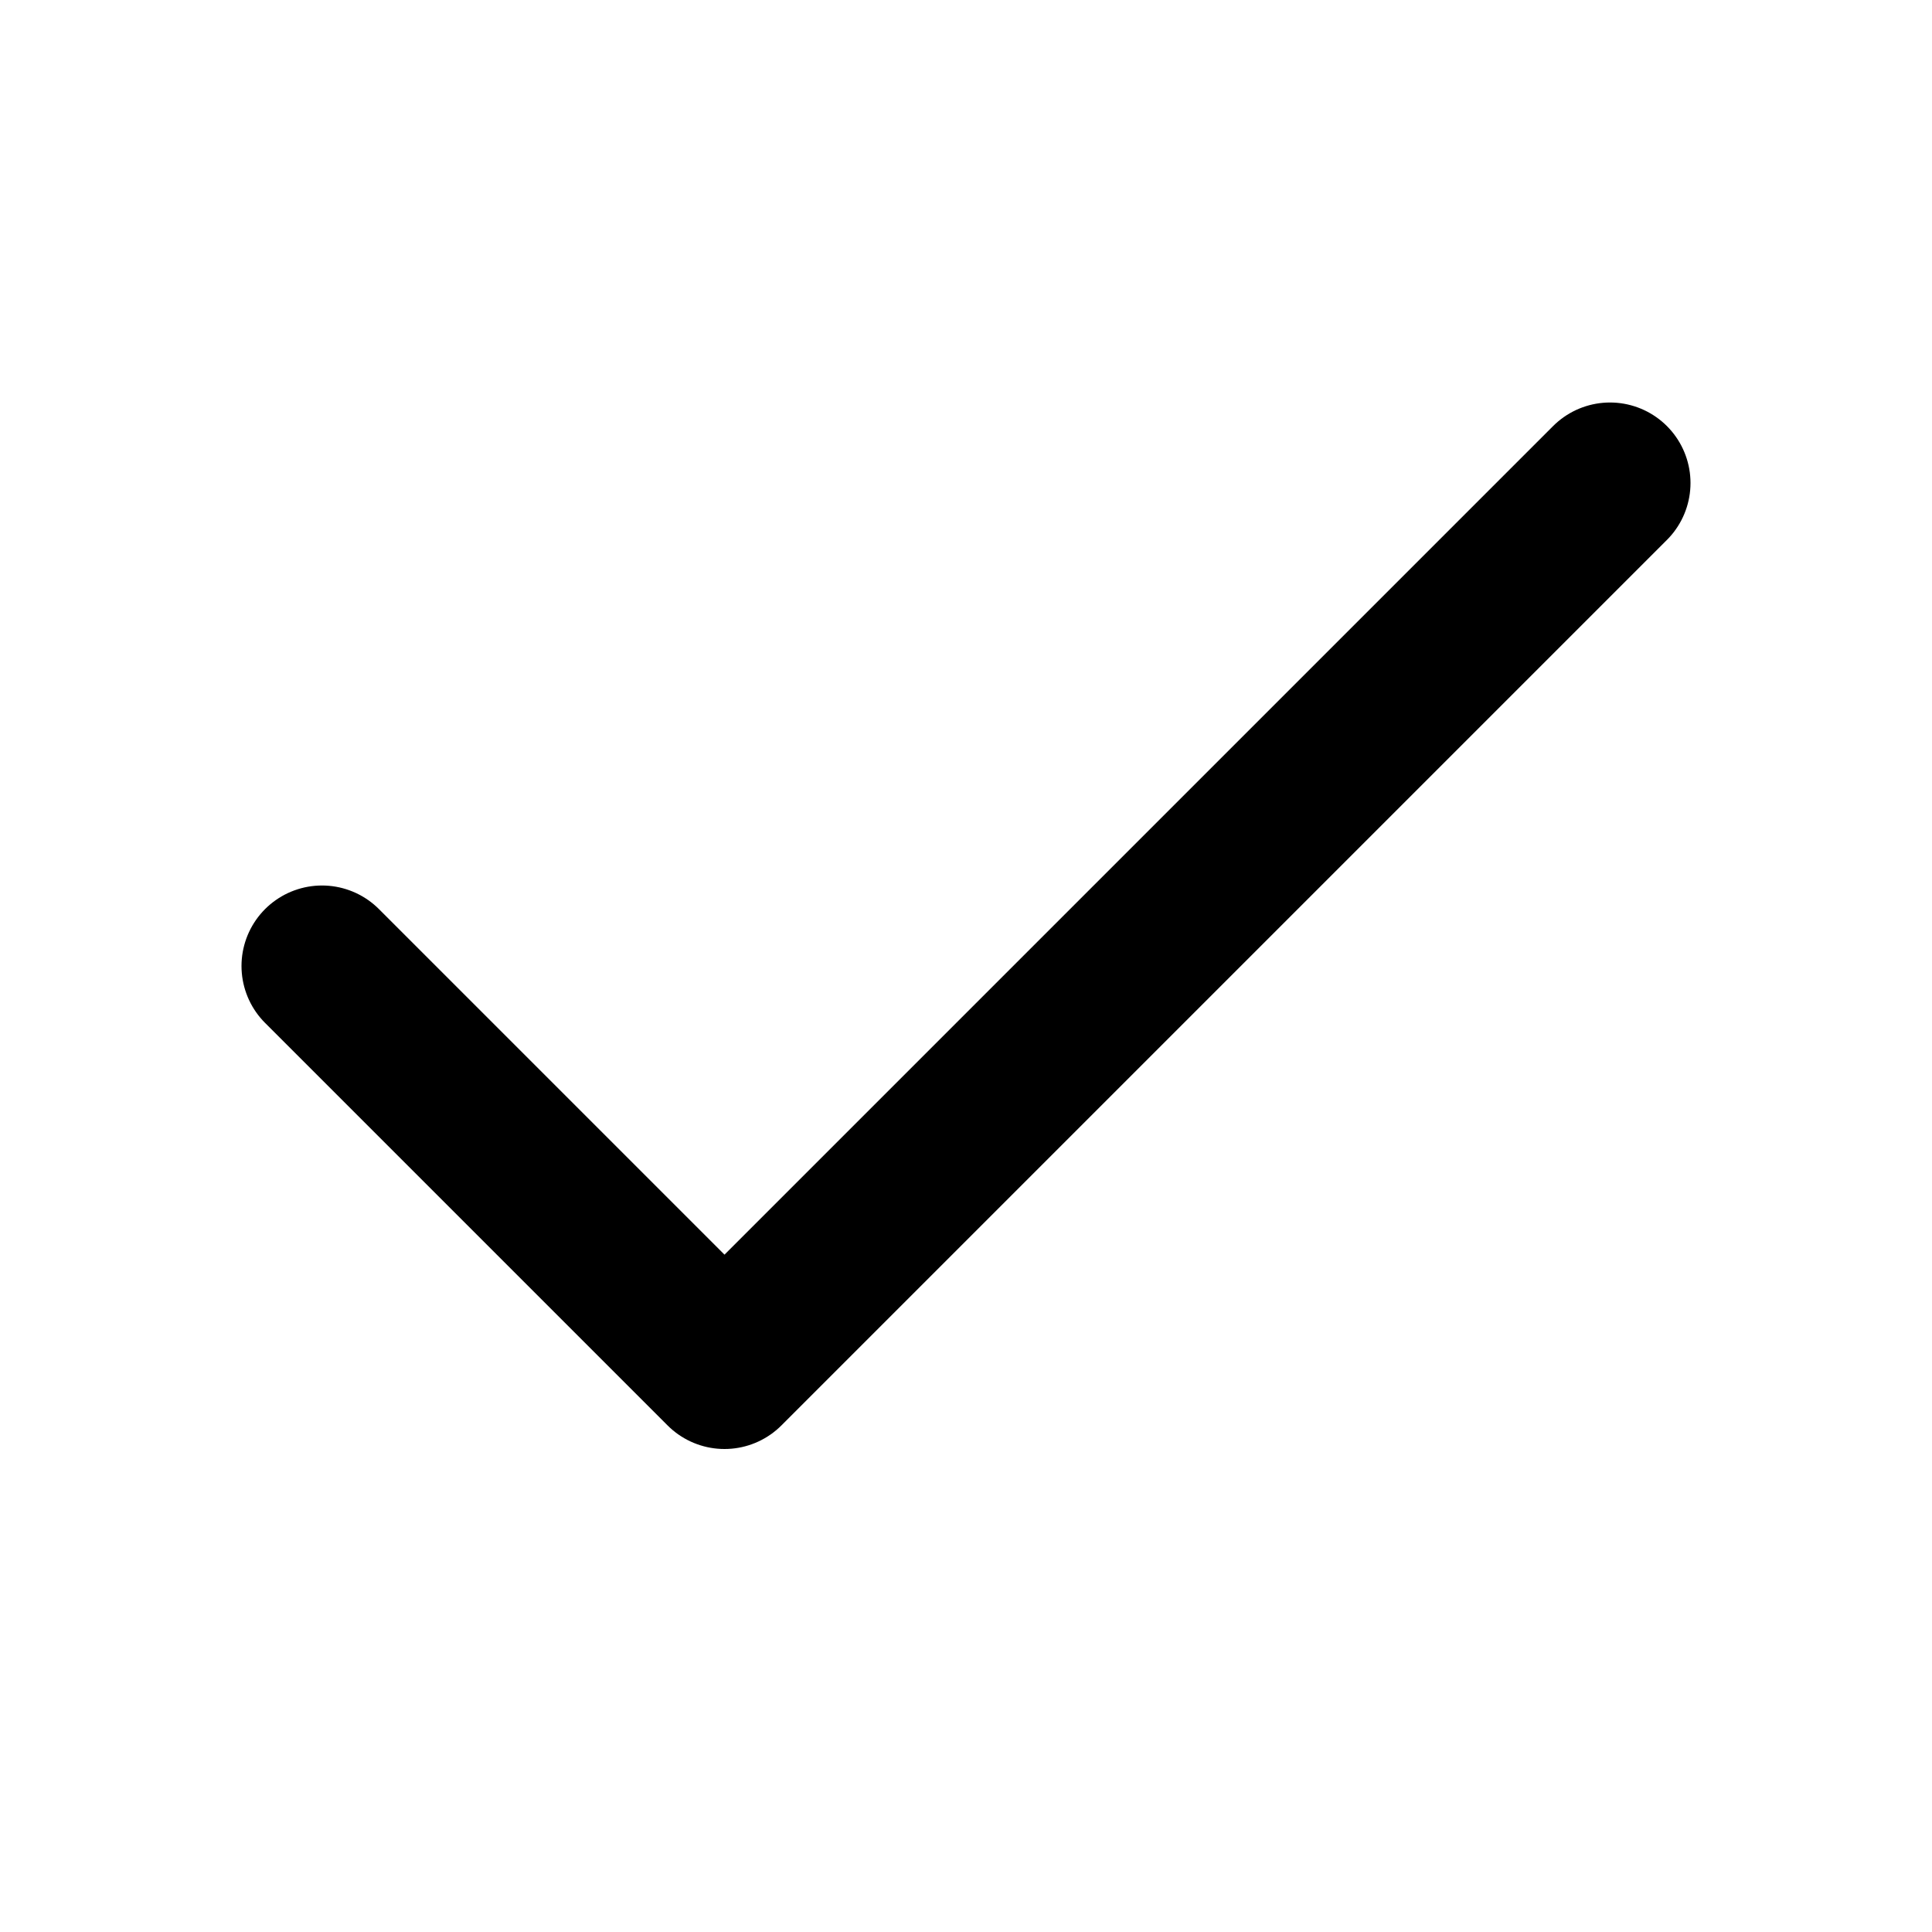
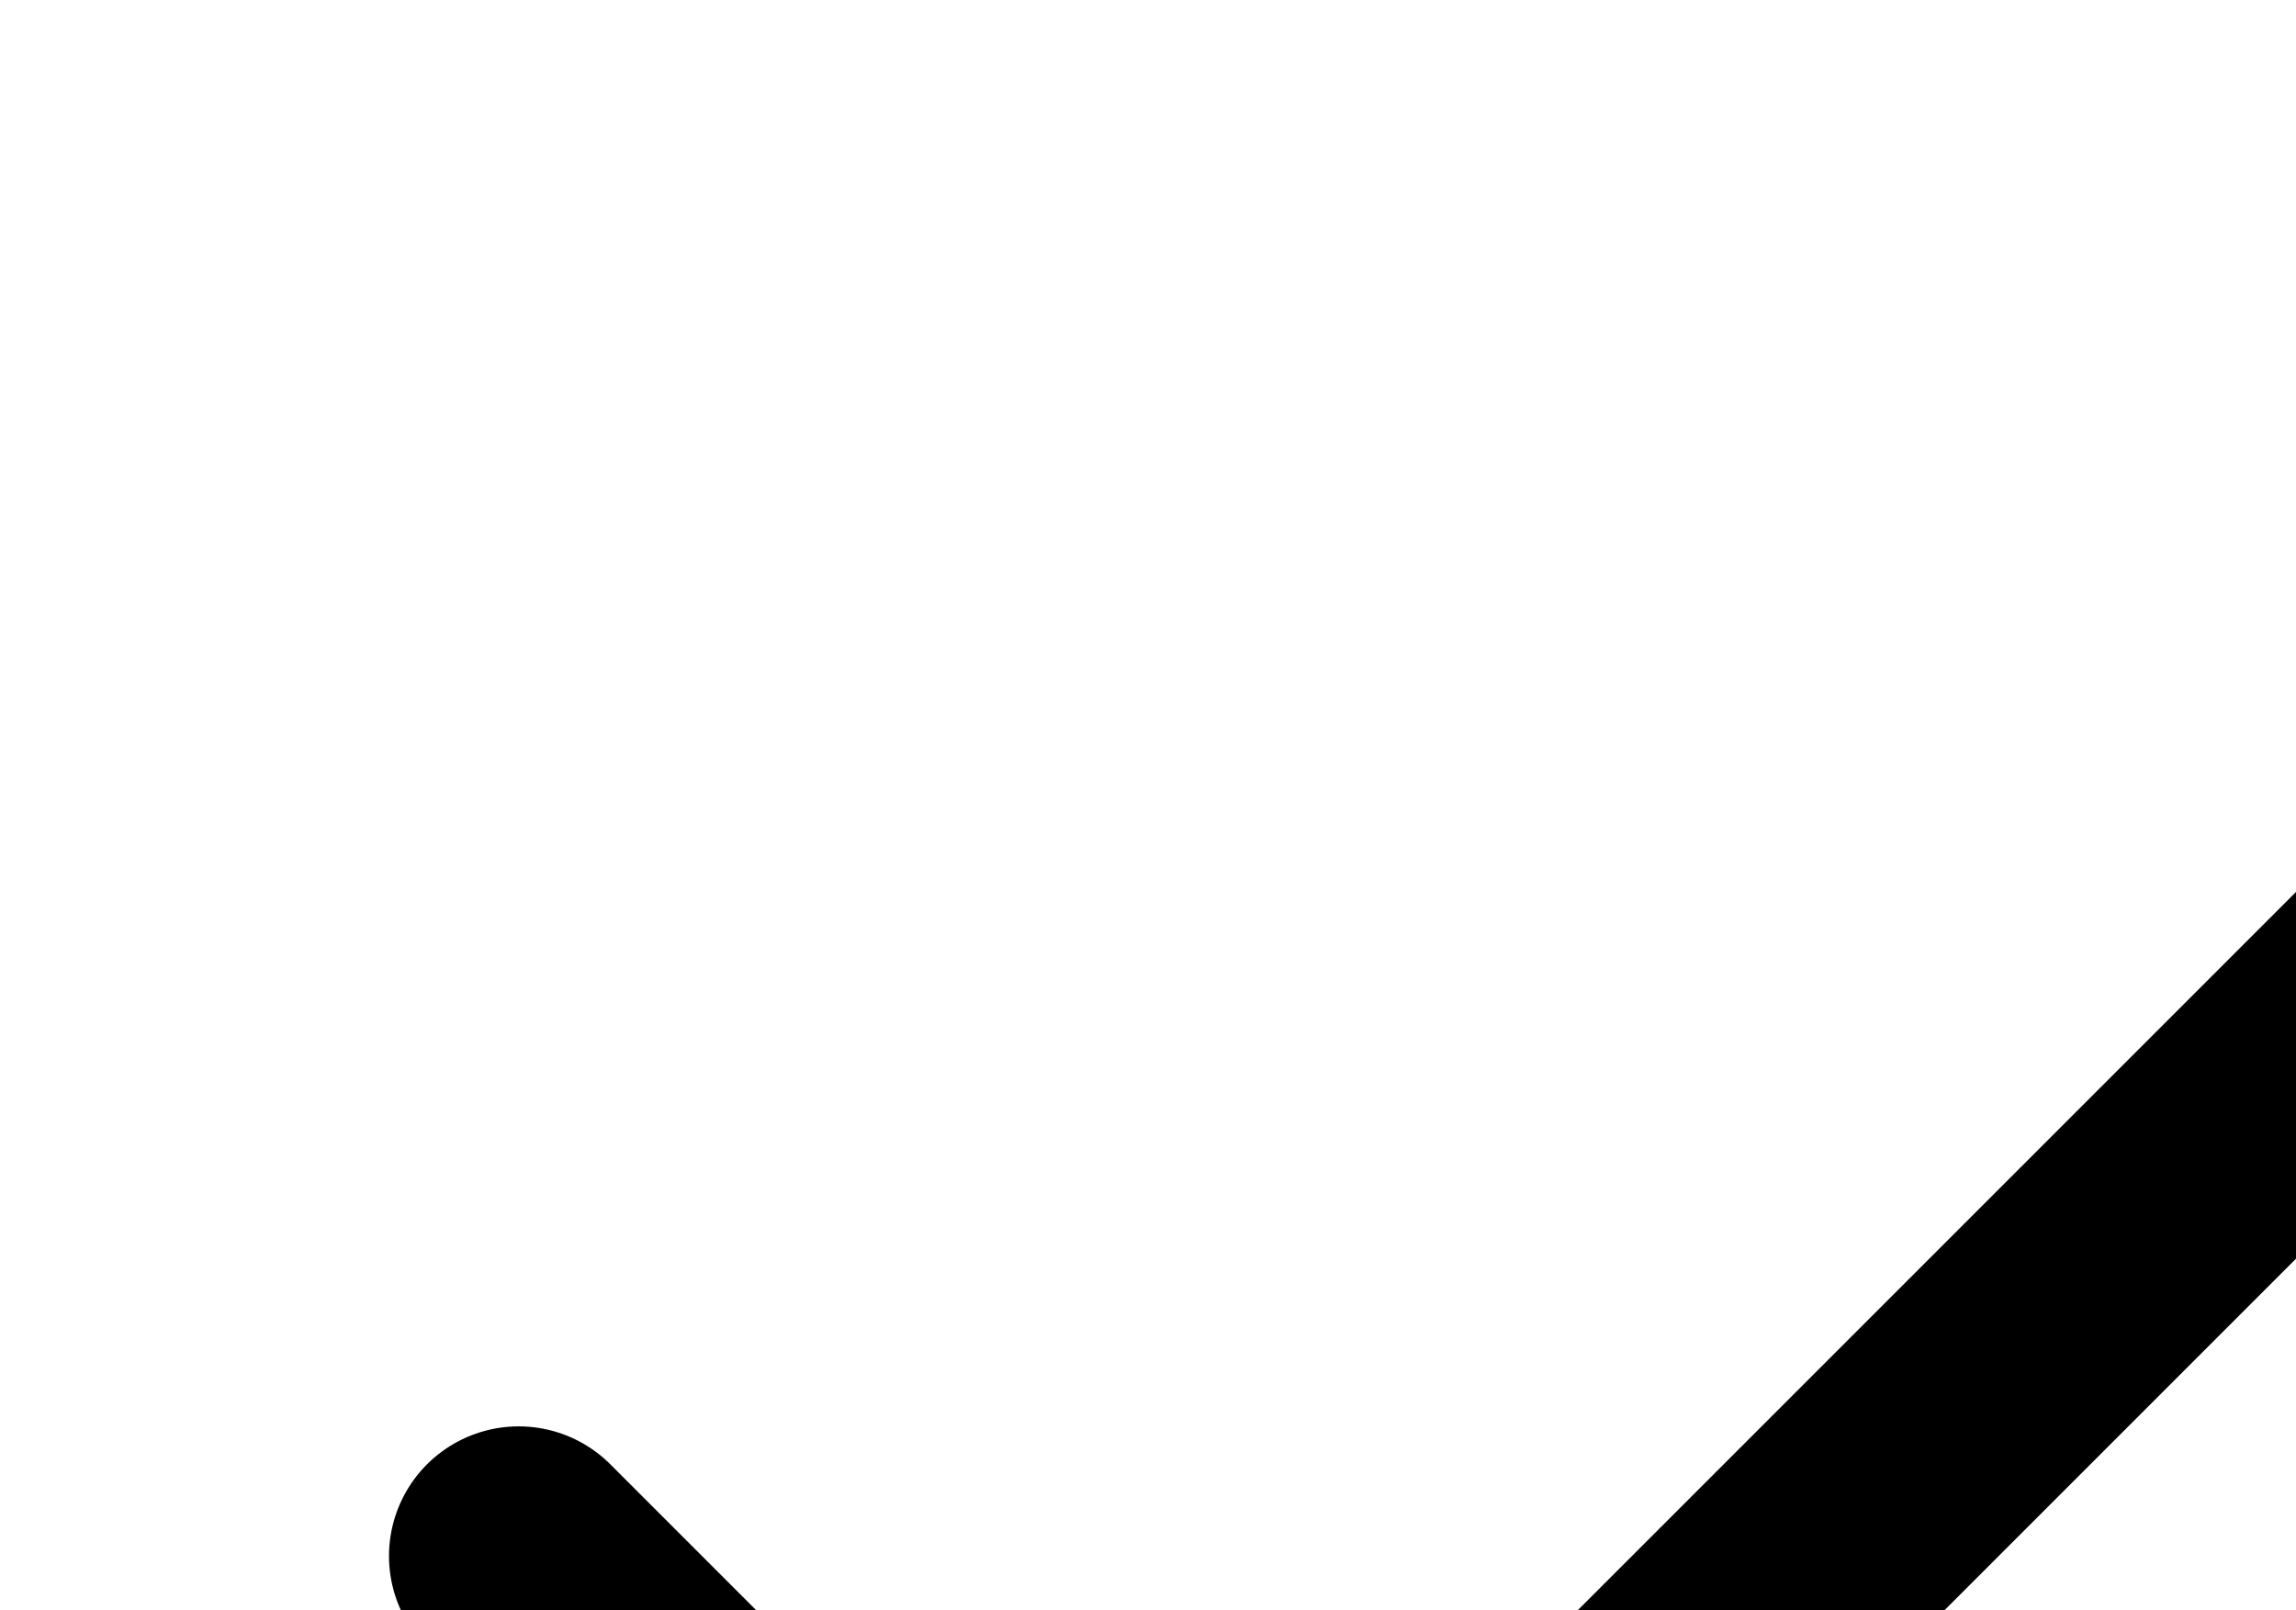
- <svg xmlns="http://www.w3.org/2000/svg" width="24" height="24" fill="none" stroke="currentColor" stroke-width="2" stroke-linecap="round" stroke-linejoin="round" class="feather feather-check">
+ <svg xmlns="http://www.w3.org/2000/svg" viewbox="0 0 24 24" fill="none" stroke="currentColor" stroke-width="2" stroke-linecap="round" stroke-linejoin="round" class="feather feather-check">
  <path d="M20 6L9 17l-5-5" />
</svg>
